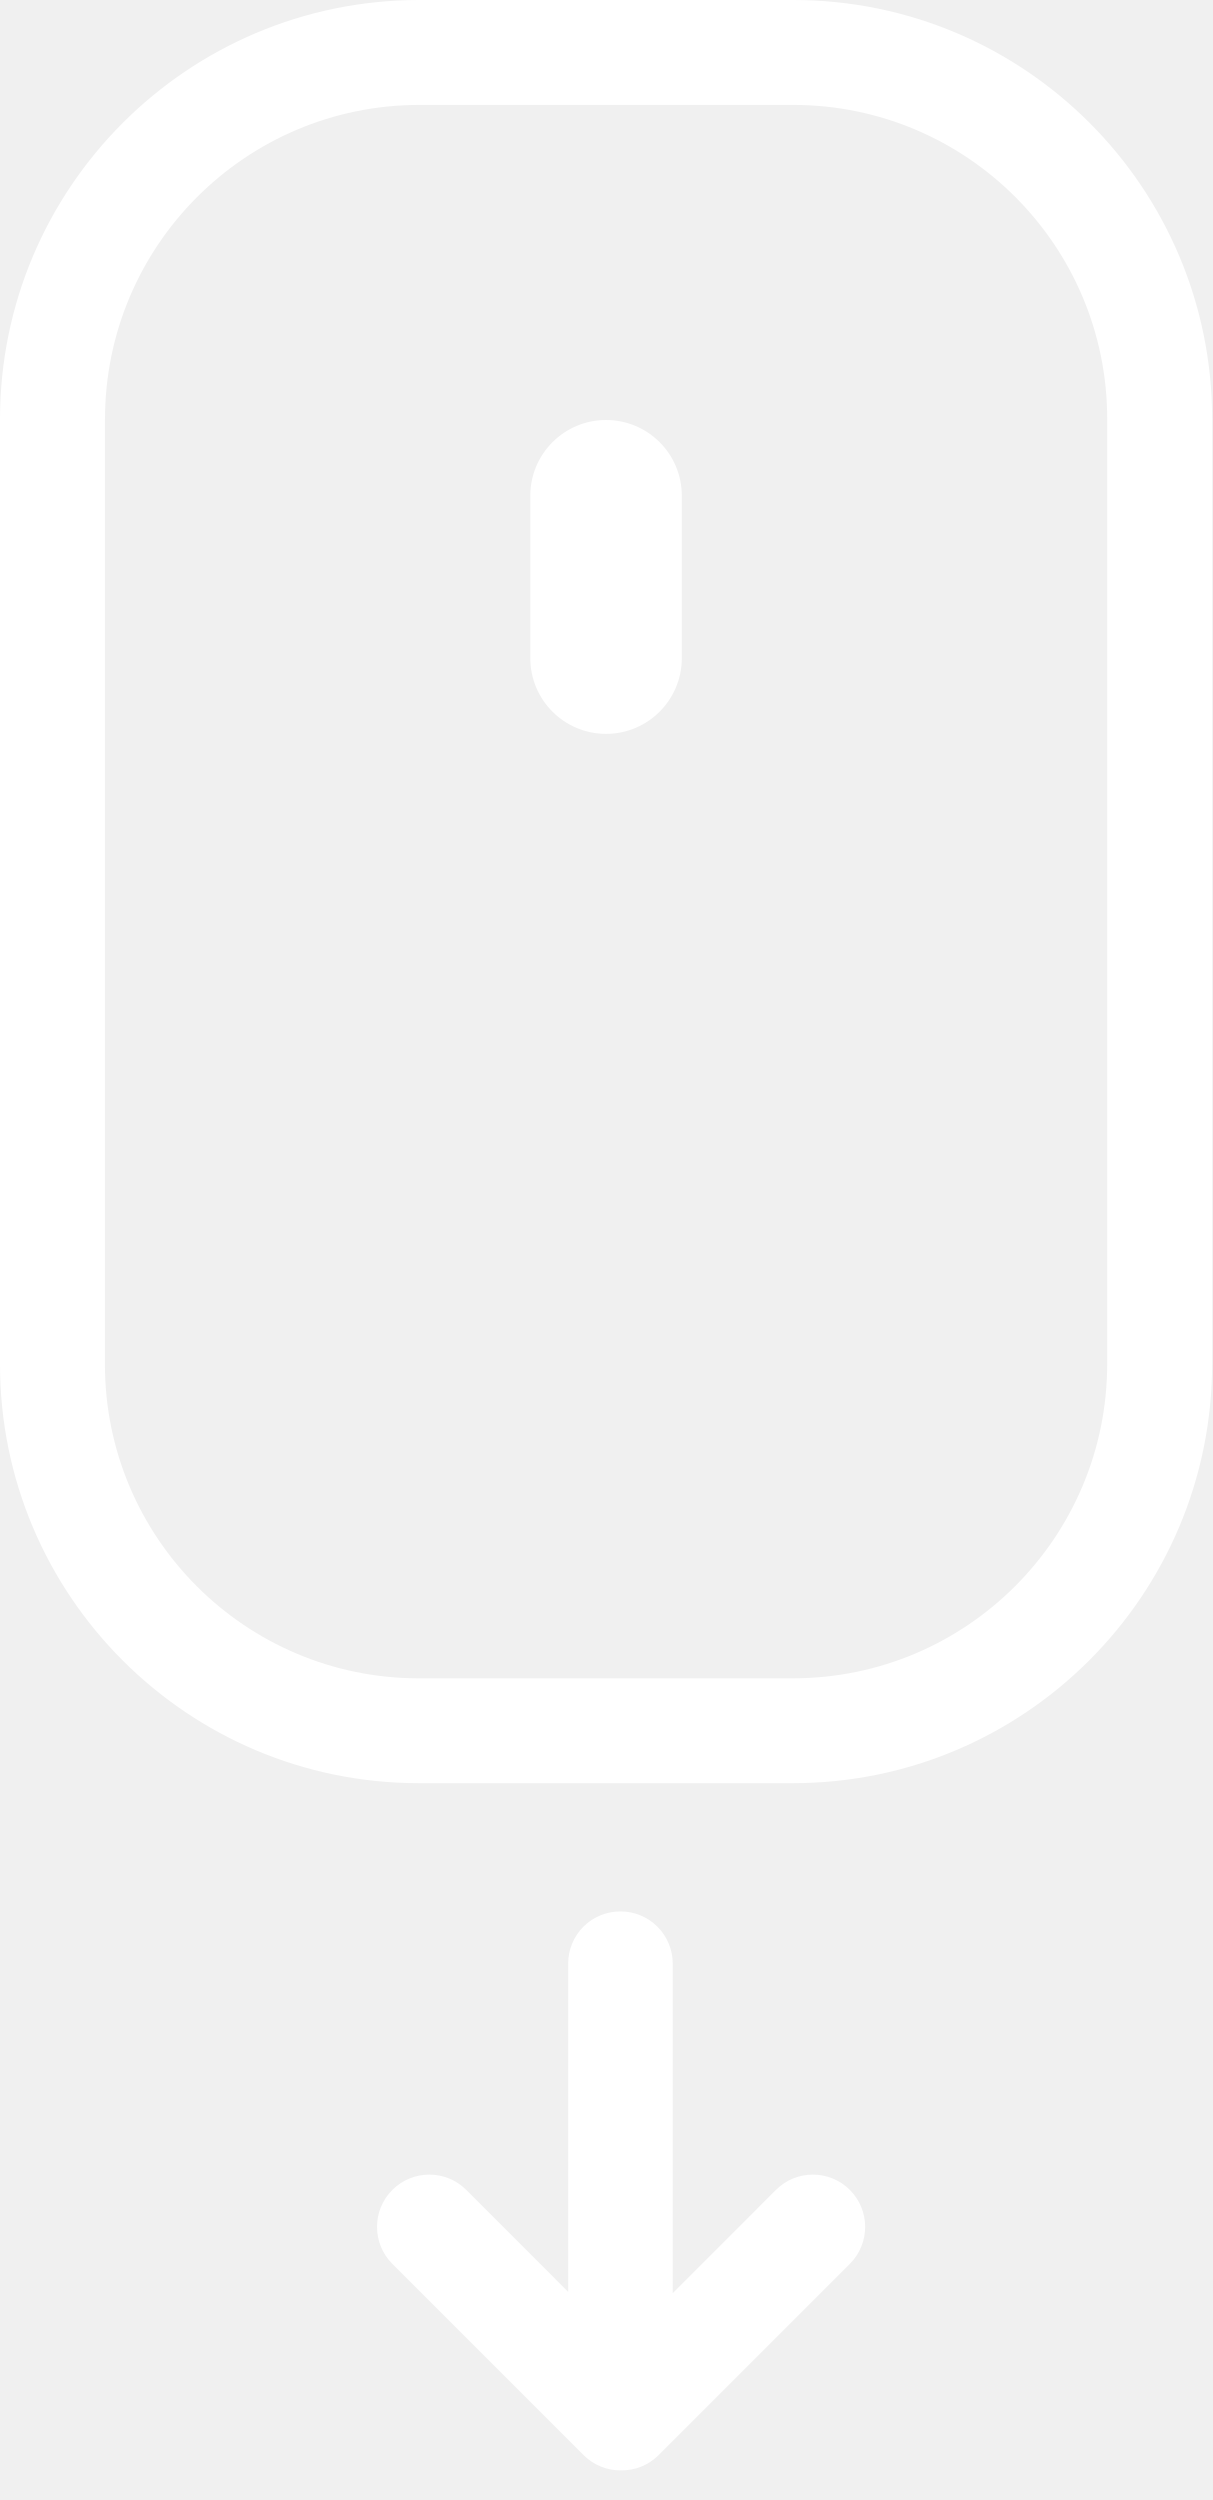
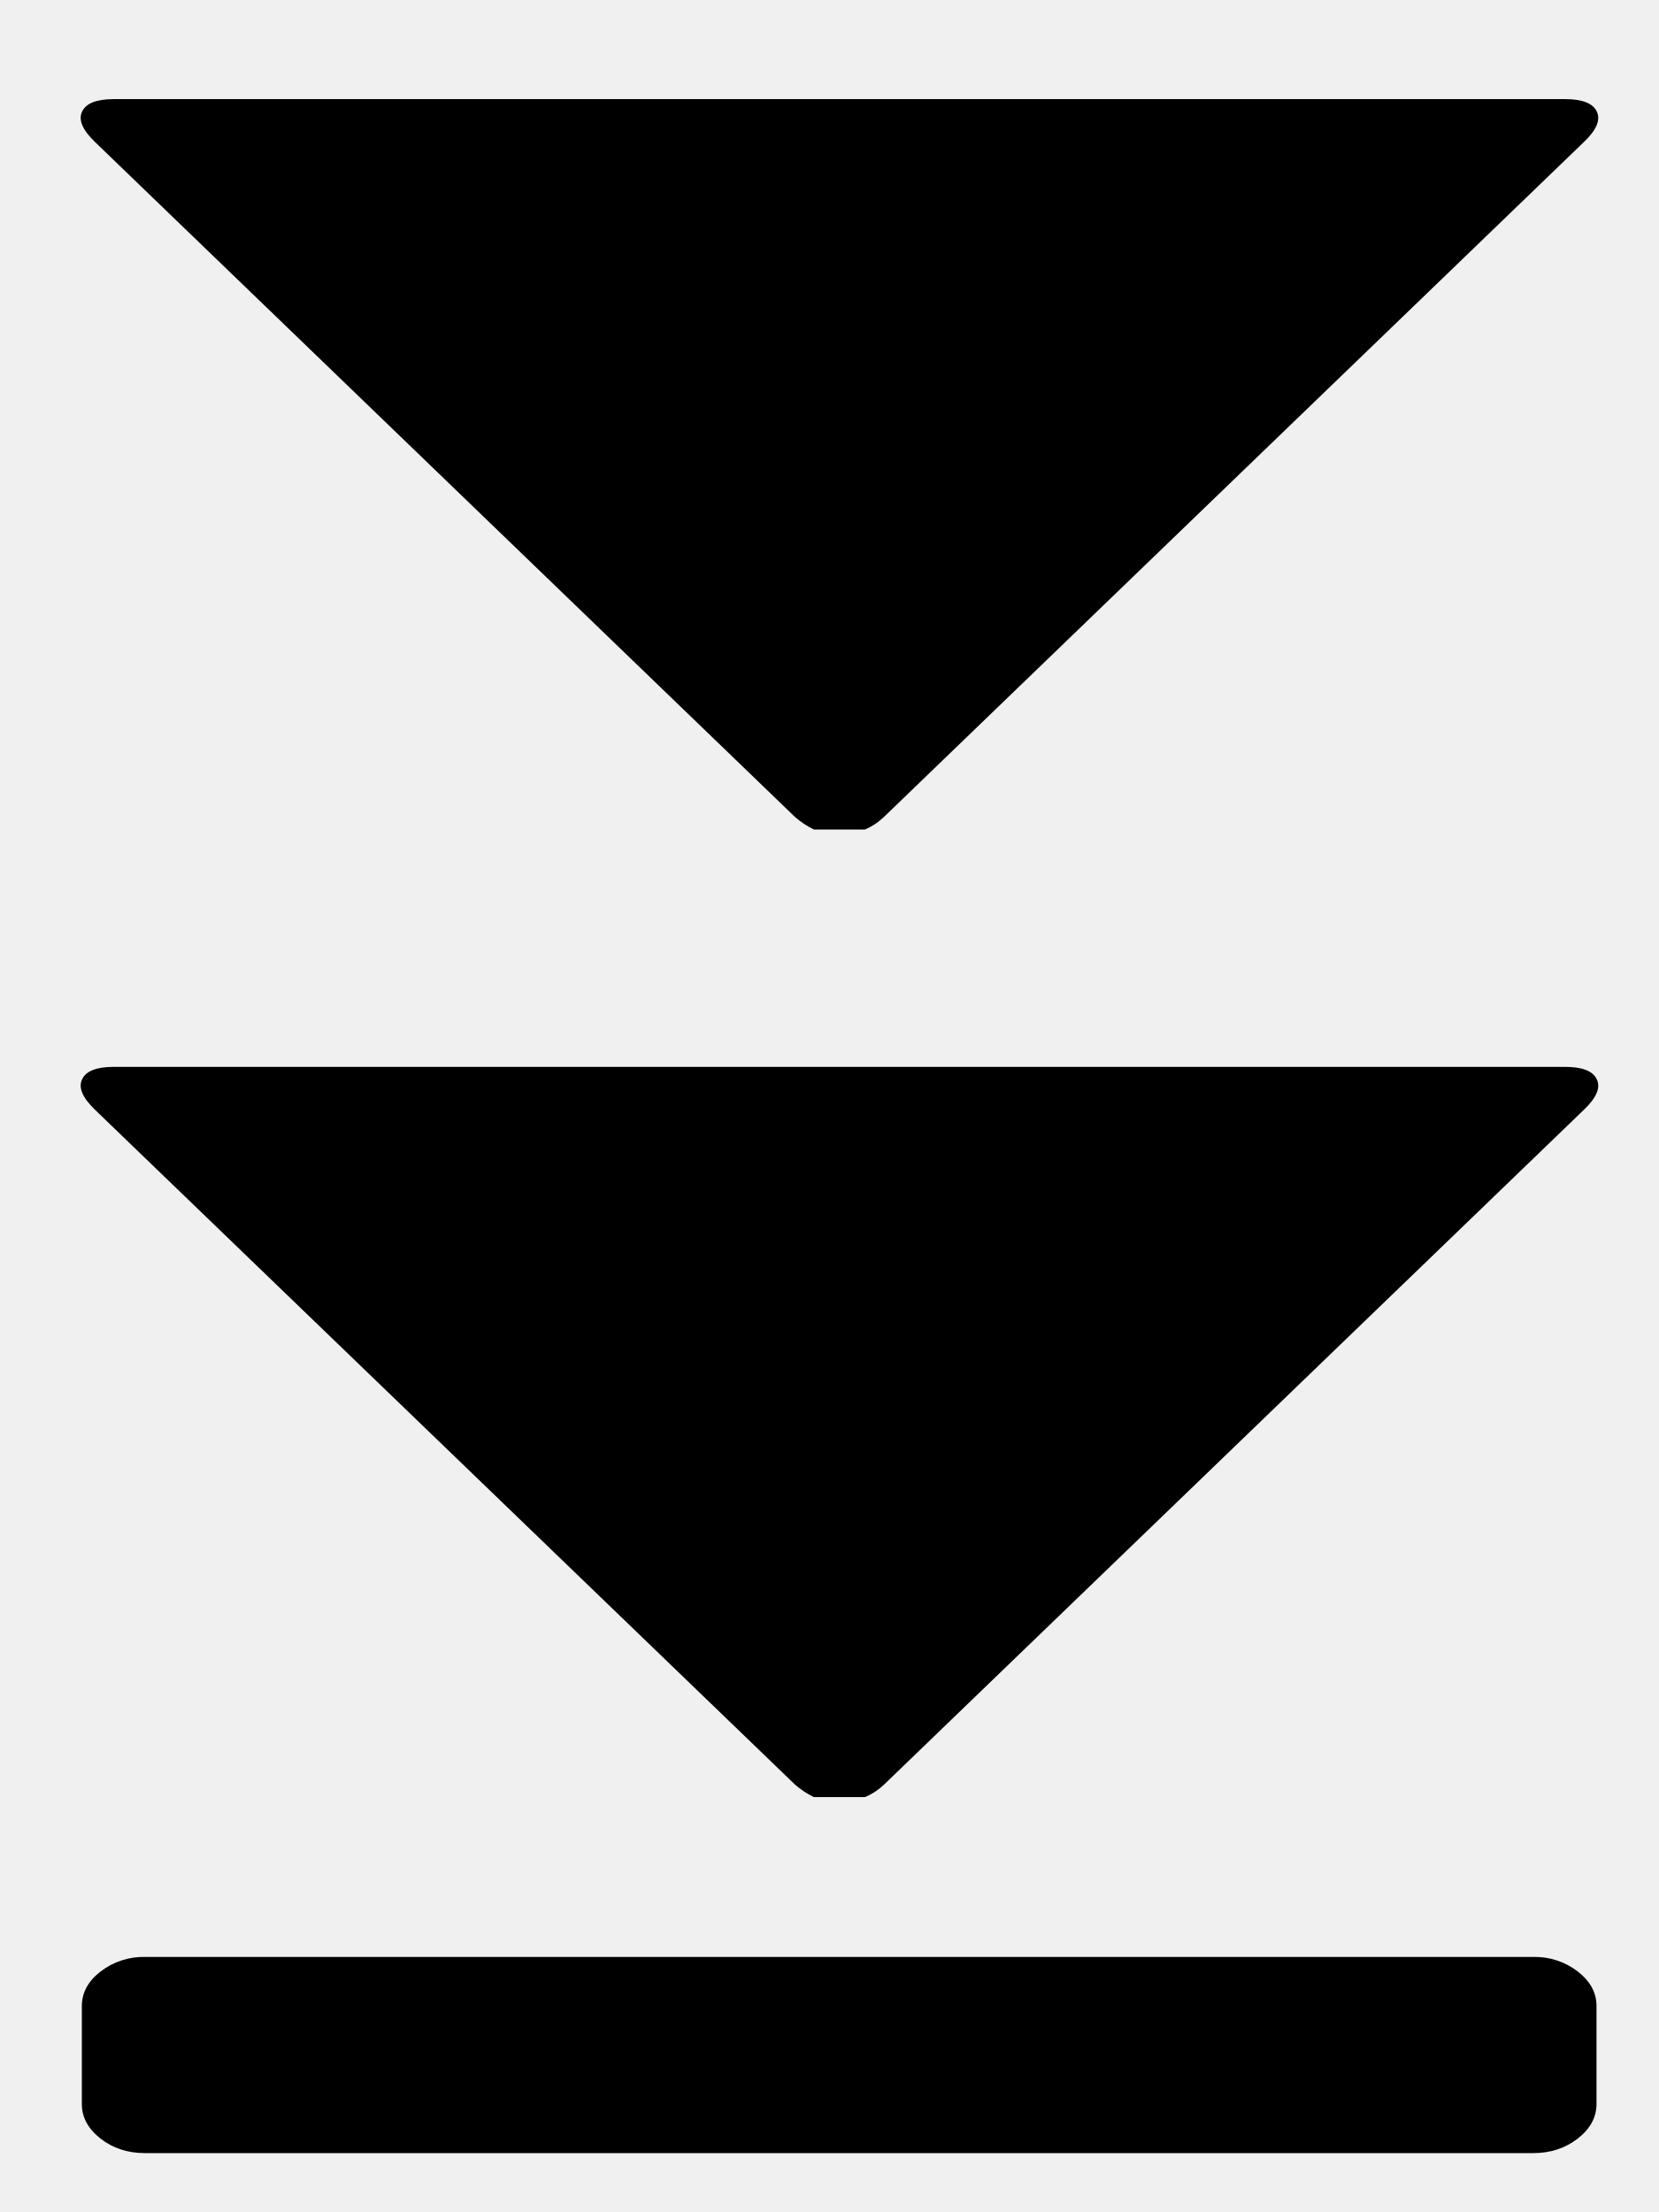
- <svg xmlns="http://www.w3.org/2000/svg" width="16" height="33" class="gitlab-icon-scroll-down" viewBox="0 0 16 33">
-   <path fill="#ffffff" d="M1.385 5.534v12.47a4.145 4.145 0 0 0 4.144 4.15h4.942a4.151 4.151 0 0 0 4.144-4.15V5.535a4.145 4.145 0 0 0-4.144-4.15H5.53a4.151 4.151 0 0 0-4.144 4.15zM8.88 30.27v-4.351a.688.688 0 0 0-.69-.688.687.687 0 0 0-.69.688v4.334l-1.345-1.346a.69.69 0 0 0-.976.976l2.526 2.526a.685.685 0 0 0 .494.2.685.685 0 0 0 .493-.2l2.526-2.526a.69.69 0 1 0-.976-.976L8.88 30.27zM0 5.534A5.536 5.536 0 0 1 5.529 0h4.942A5.53 5.53 0 0 1 16 5.534v12.47a5.536 5.536 0 0 1-5.529 5.534H5.53A5.53 5.53 0 0 1 0 18.005V5.534zm7 1.01a1 1 0 1 1 2 0v2.143a1 1 0 1 1-2 0V6.544z" fill-rule="evenodd" />
+ <svg xmlns="http://www.w3.org/2000/svg" width="12" height="16" viewBox="0 0 12 16">
+   <path class="first-triangle" d="M1.048 14.155a.508.508 0 0 0-.32.105c-.091.07-.136.154-.136.25v.71c0 .095.045.178.135.249.09.07.197.105.321.105h10.043c.124 0 .23-.035.321-.105.09-.07.136-.154.136-.25v-.71c0-.095-.045-.178-.136-.249a.508.508 0 0 0-.32-.105" />
+   <path class="second-triangle" d="M.687 8.027c-.09-.087-.122-.16-.093-.22.028-.06.104-.09.228-.09h10.5c.123 0 .2.03.228.09.029.06-.002.133-.093.22L6.393 12.91a.458.458 0 0 1-.136.089h-.37a.626.626 0 0 1-.136-.09" />
+   <path class="third-triangle" d="M.687 1.027C.597.94.565.867.594.807c.028-.06.104-.09.228-.09h10.5c.123 0 .2.03.228.09.029.06-.002.133-.093.22L6.393 5.91A.458.458 0 0 1 6.257 6h-.37a.626.626 0 0 1-.136-.09" />
</svg>
